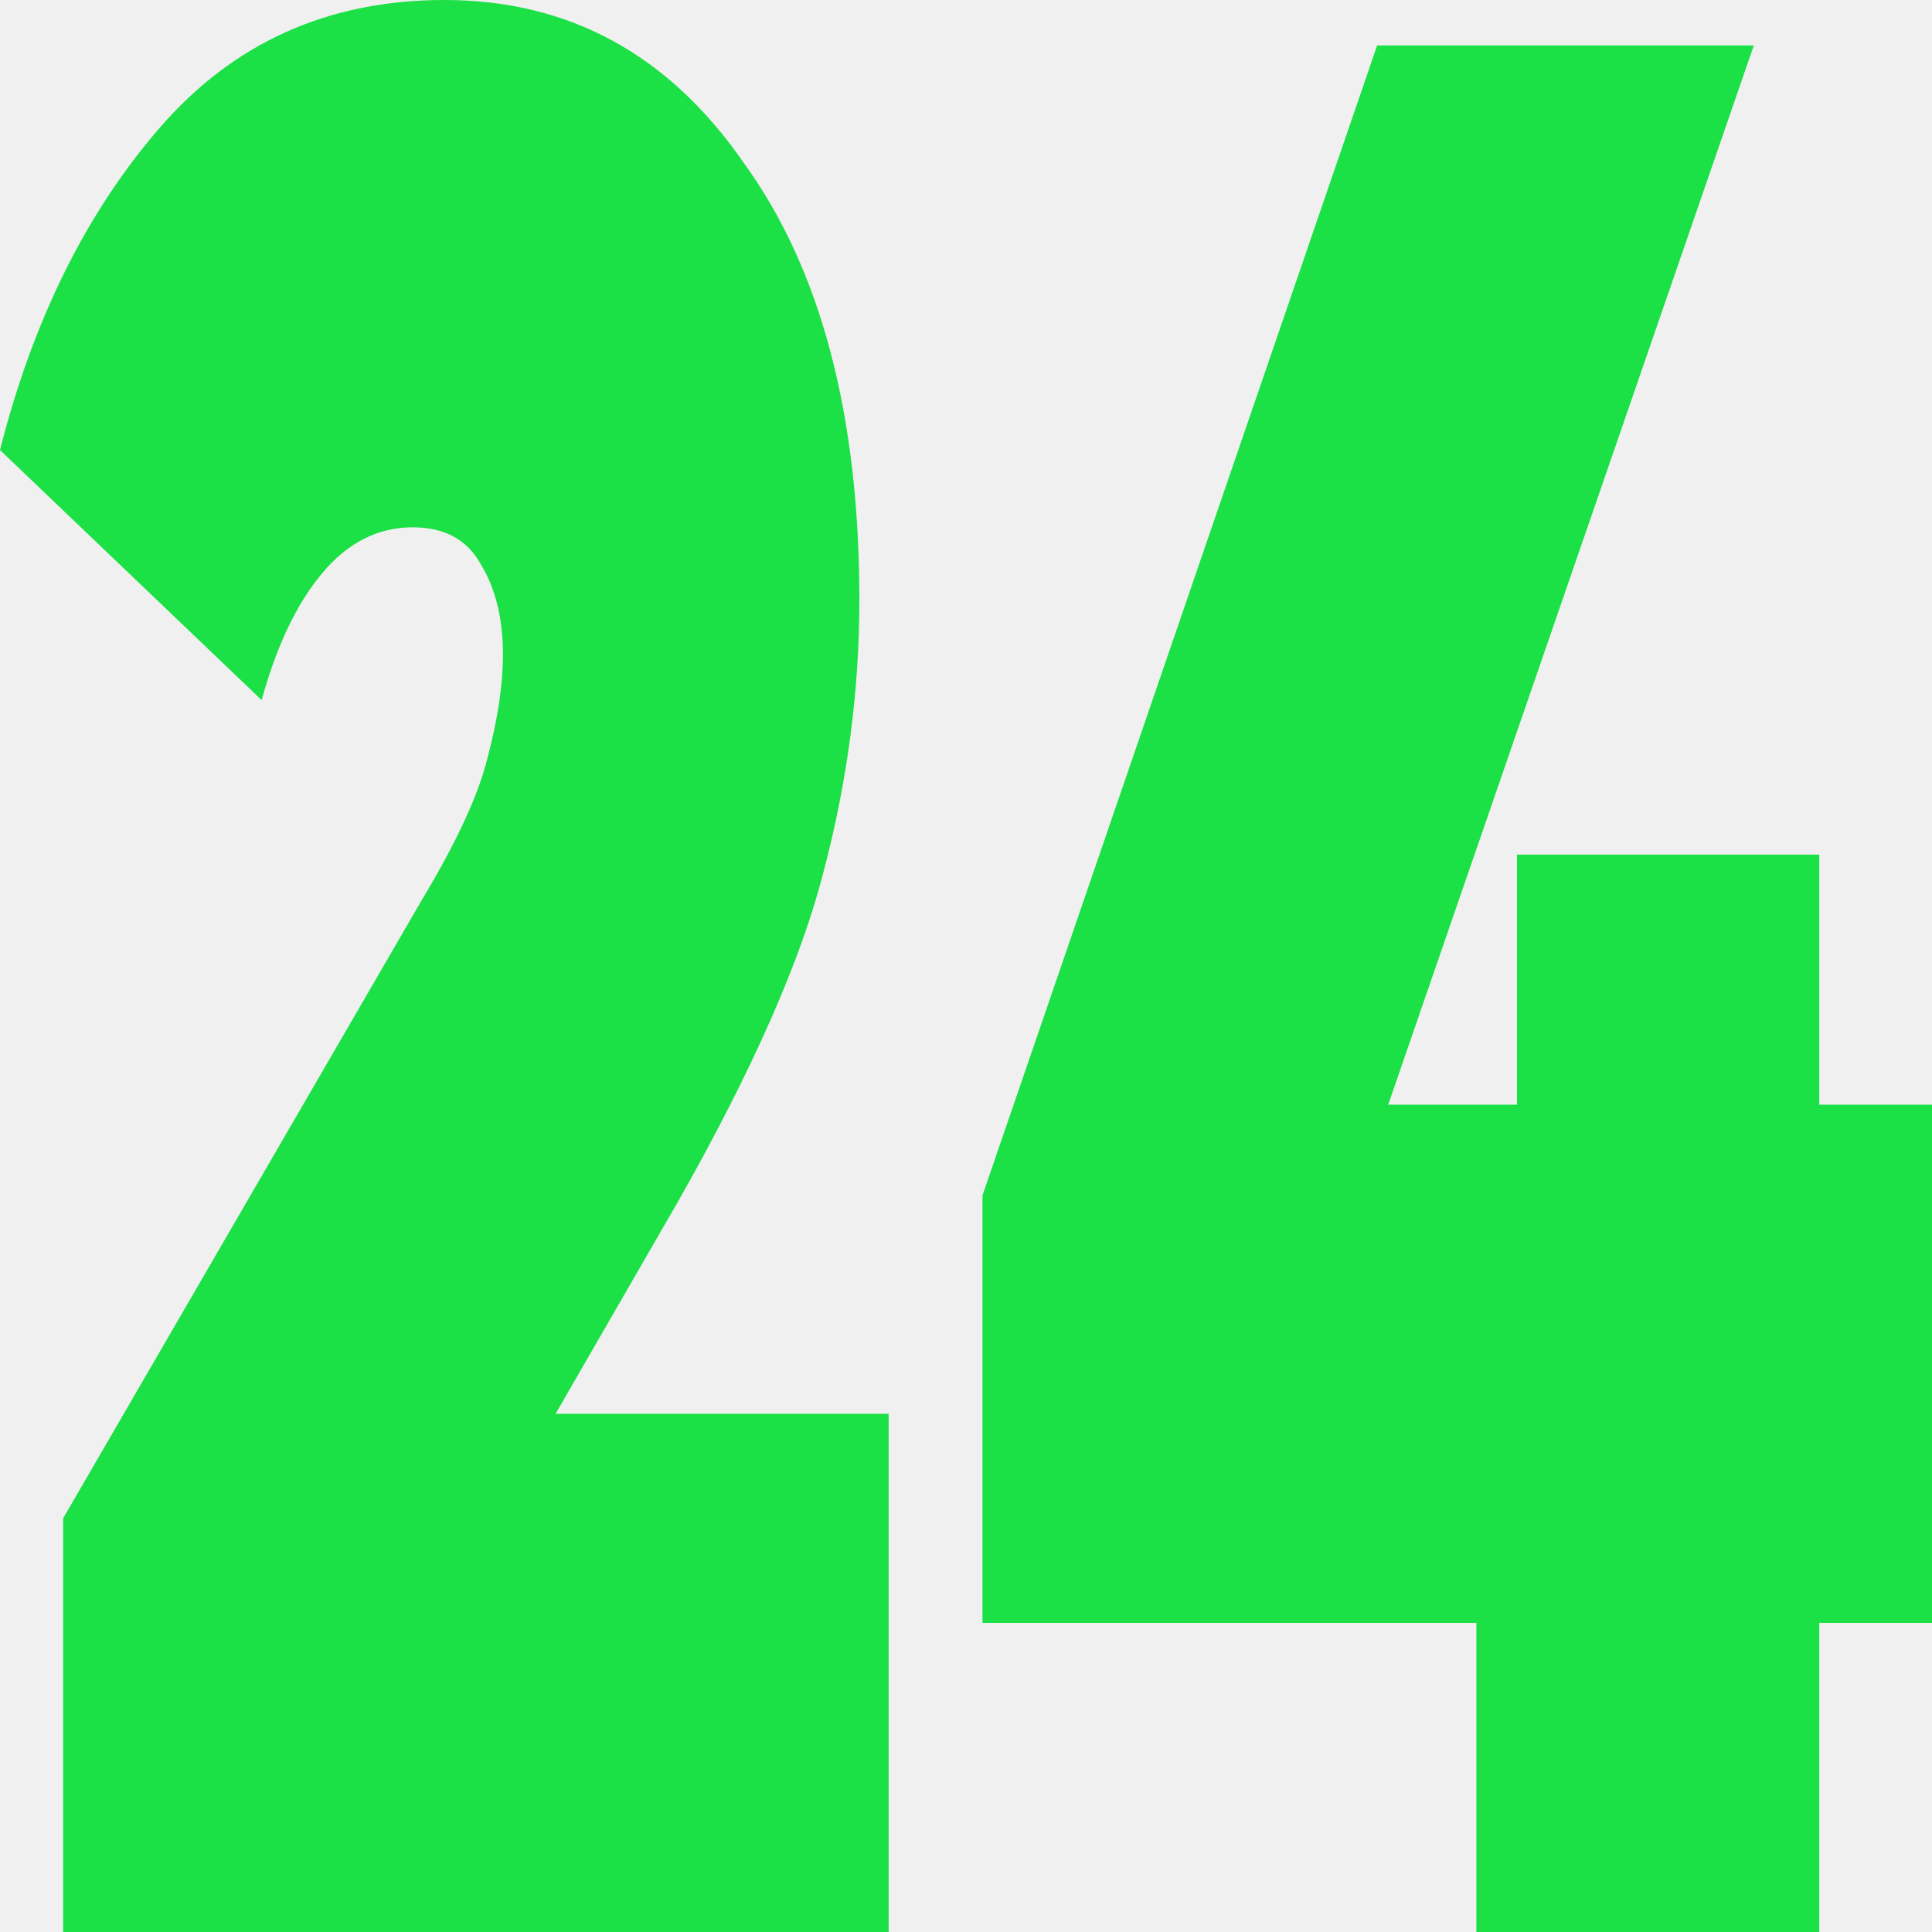
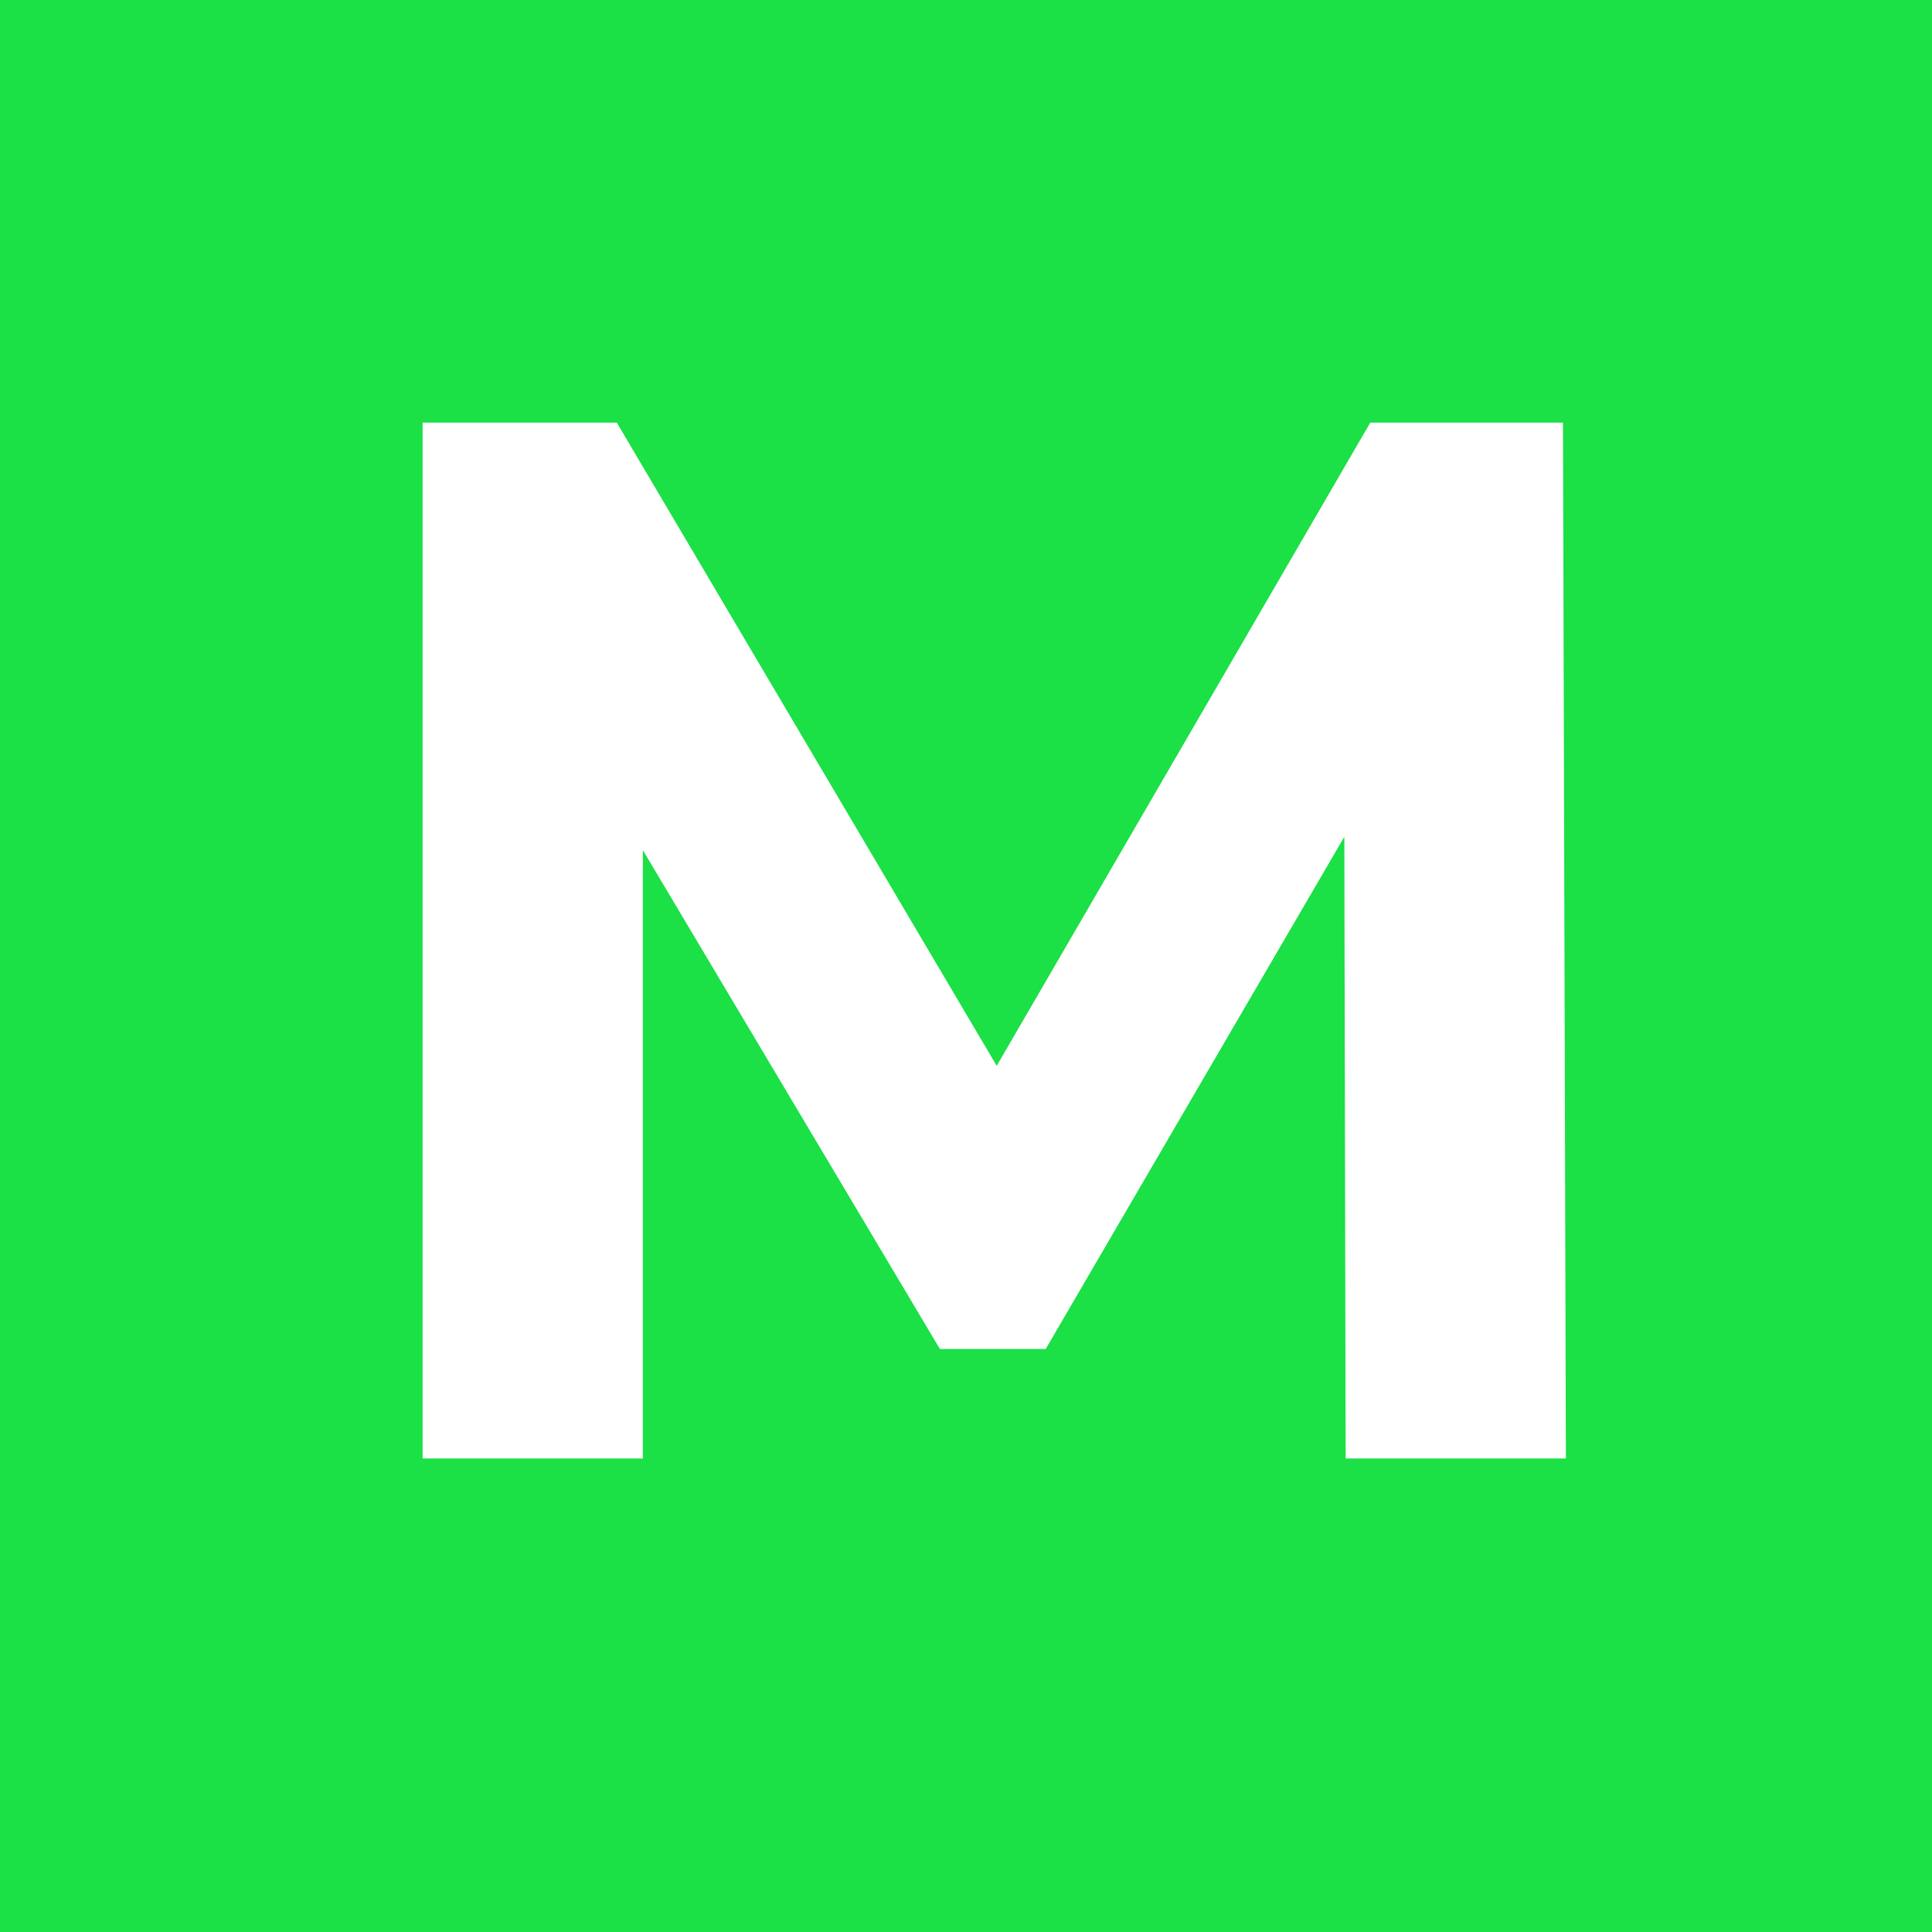
- <svg xmlns="http://www.w3.org/2000/svg" width="31" height="31" viewBox="0 0 31 31" fill="none">
-   <path d="M1.013 31V24.362L6.768 14.442C7.323 13.518 7.672 12.765 7.817 12.181C7.986 11.549 8.07 10.99 8.07 10.504C8.07 9.92 7.95 9.434 7.709 9.045C7.491 8.656 7.13 8.461 6.623 8.461C6.068 8.461 5.585 8.704 5.175 9.191C4.765 9.677 4.439 10.358 4.198 11.233L0 7.221C0.531 5.13 1.387 3.404 2.57 2.042C3.752 0.681 5.272 0 7.13 0C9.132 0 10.736 0.875 11.943 2.626C13.173 4.328 13.789 6.662 13.789 9.628C13.789 11.087 13.596 12.546 13.21 14.005C12.848 15.415 12.076 17.166 10.893 19.256L6.768 26.405L5.863 22.685H14.259V31H1.013Z" fill="#1BE046" />
-   <path d="M15.764 26.04V19.183L22.097 0.729H28.141L21.771 19.183L19.274 17.725H31V26.04H15.764ZM23.689 31V26.04L24.341 17.725V13.713H29.191V31H23.689Z" fill="#1BE046" />
+ <svg xmlns="http://www.w3.org/2000/svg" width="32" height="32" viewBox="0 0 32 32" fill="none">
+   <rect width="32" height="32" fill="#1BE046" />
+   <path d="M7 24.157V7H10.216L17.368 19.108H15.664L22.696 7H25.888L25.936 24.157H22.288L22.264 12.711H22.936L17.32 22.344H15.568L9.832 12.711H10.648V24.157H7Z" fill="white" />
</svg>
